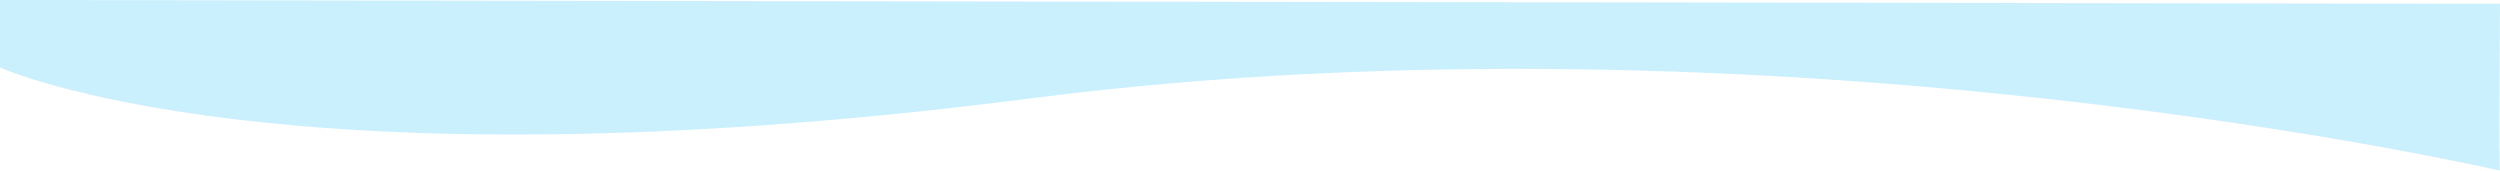
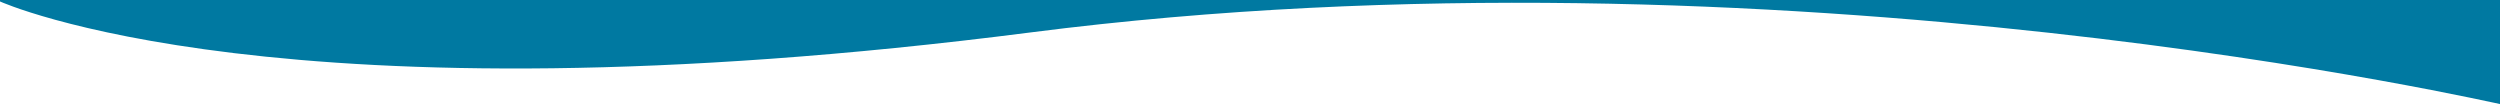
- <svg xmlns="http://www.w3.org/2000/svg" width="1441.317" height="98.306" viewBox="0 0 1441.317 98.306">
-   <path id="Pfad_69" data-name="Pfad 69" d="M0,371.842s161.272,73.375,593.572,17.84,848.535,42.129,847.744,41.511,0-96.139,0-96.139L0,332.89Z" transform="translate(0 -332.89)" fill="#cbf0fd" />
+ <svg xmlns="http://www.w3.org/2000/svg" viewBox="0 0 1440 60">
+   <path d="M0,371.842s161.272,73.375,593.572,17.84,848.535,42.129,847.744,41.511,0-96.139,0-96.139L0,332.89Z" transform="translate(0 -371)" style="fill: #0079A1" />
</svg>
